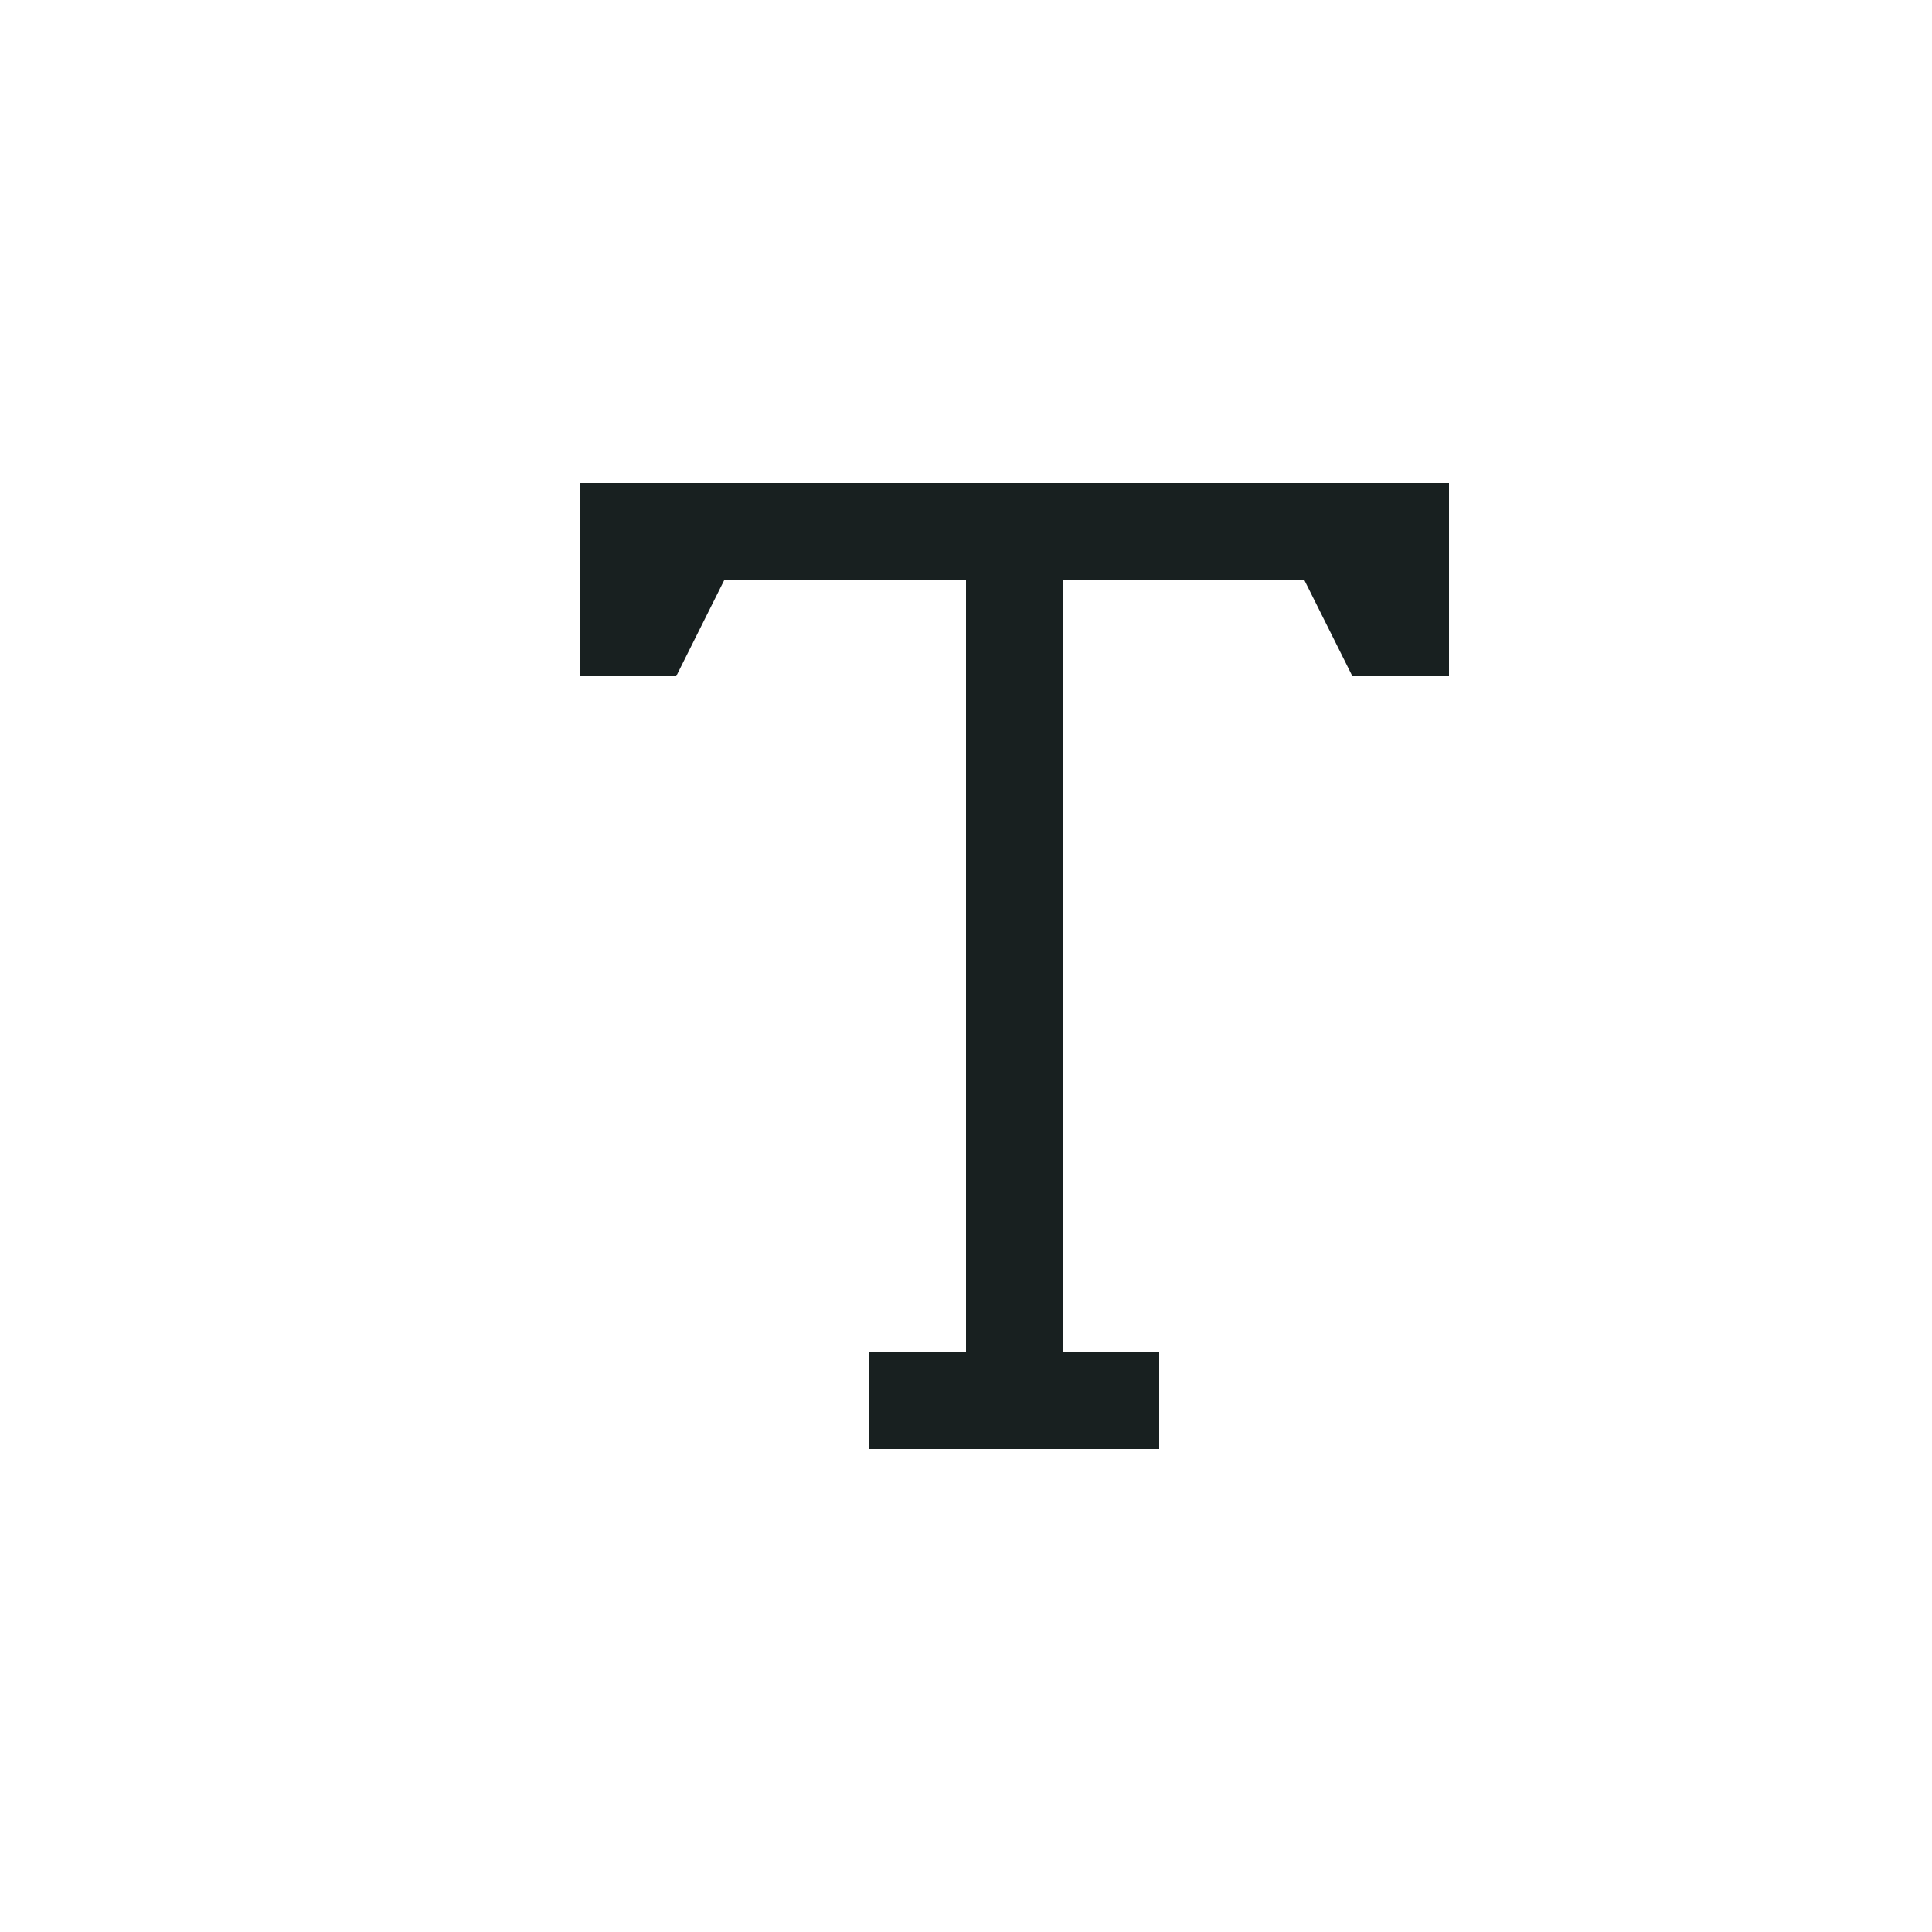
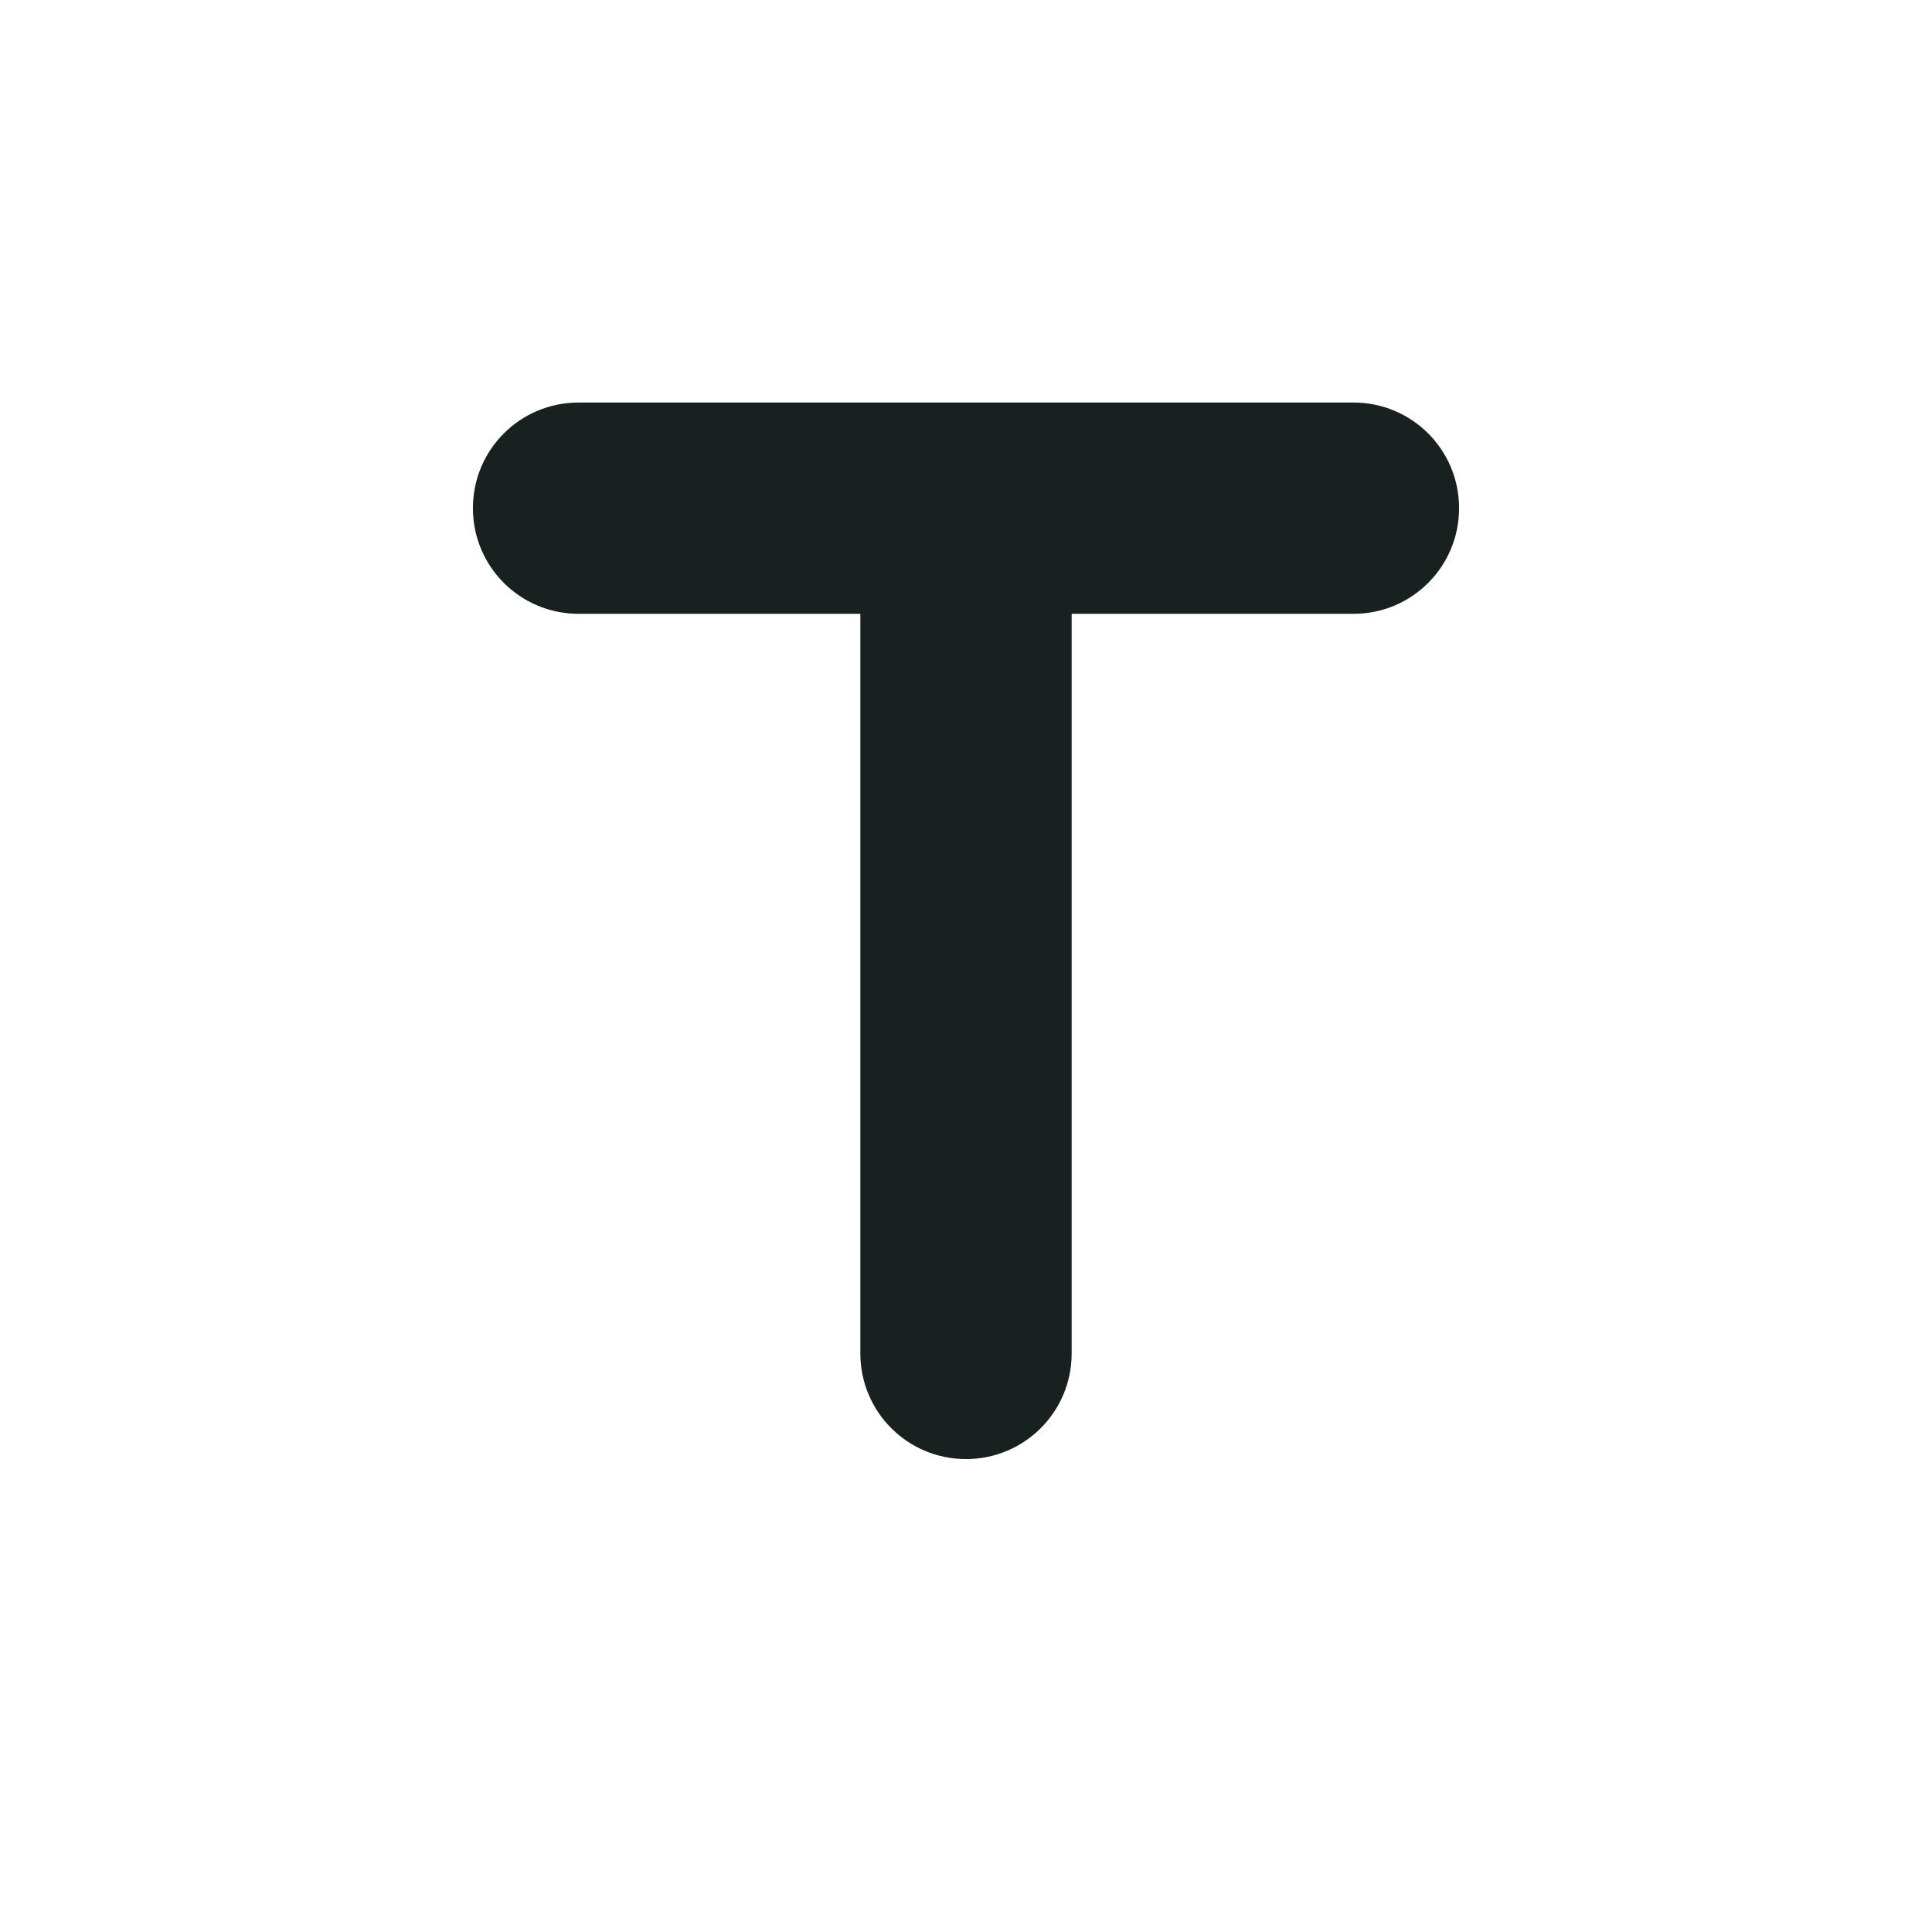
<svg xmlns="http://www.w3.org/2000/svg" width="32" height="32" viewBox="0 0 32 32" fill="none">
-   <path d="M14.4 24V22.4H16V9.6H12L11.2 11.2H9.6V8H24V11.2H22.4L21.6 9.6H17.6V22.4H19.2V24H14.4Z" fill="#182020" />
+   <path d="M7.833 8.417C7.833 9.385 8.615 10.167 9.584 10.167H14.25V22.417C14.25 23.385 15.032 24.167 16 24.167C16.968 24.167 17.75 23.385 17.75 22.417V10.167H22.417C23.385 10.167 24.167 9.385 24.167 8.417C24.167 7.448 23.385 6.667 22.417 6.667H9.584C8.615 6.667 7.833 7.448 7.833 8.417Z" fill="#182020" />
</svg>
